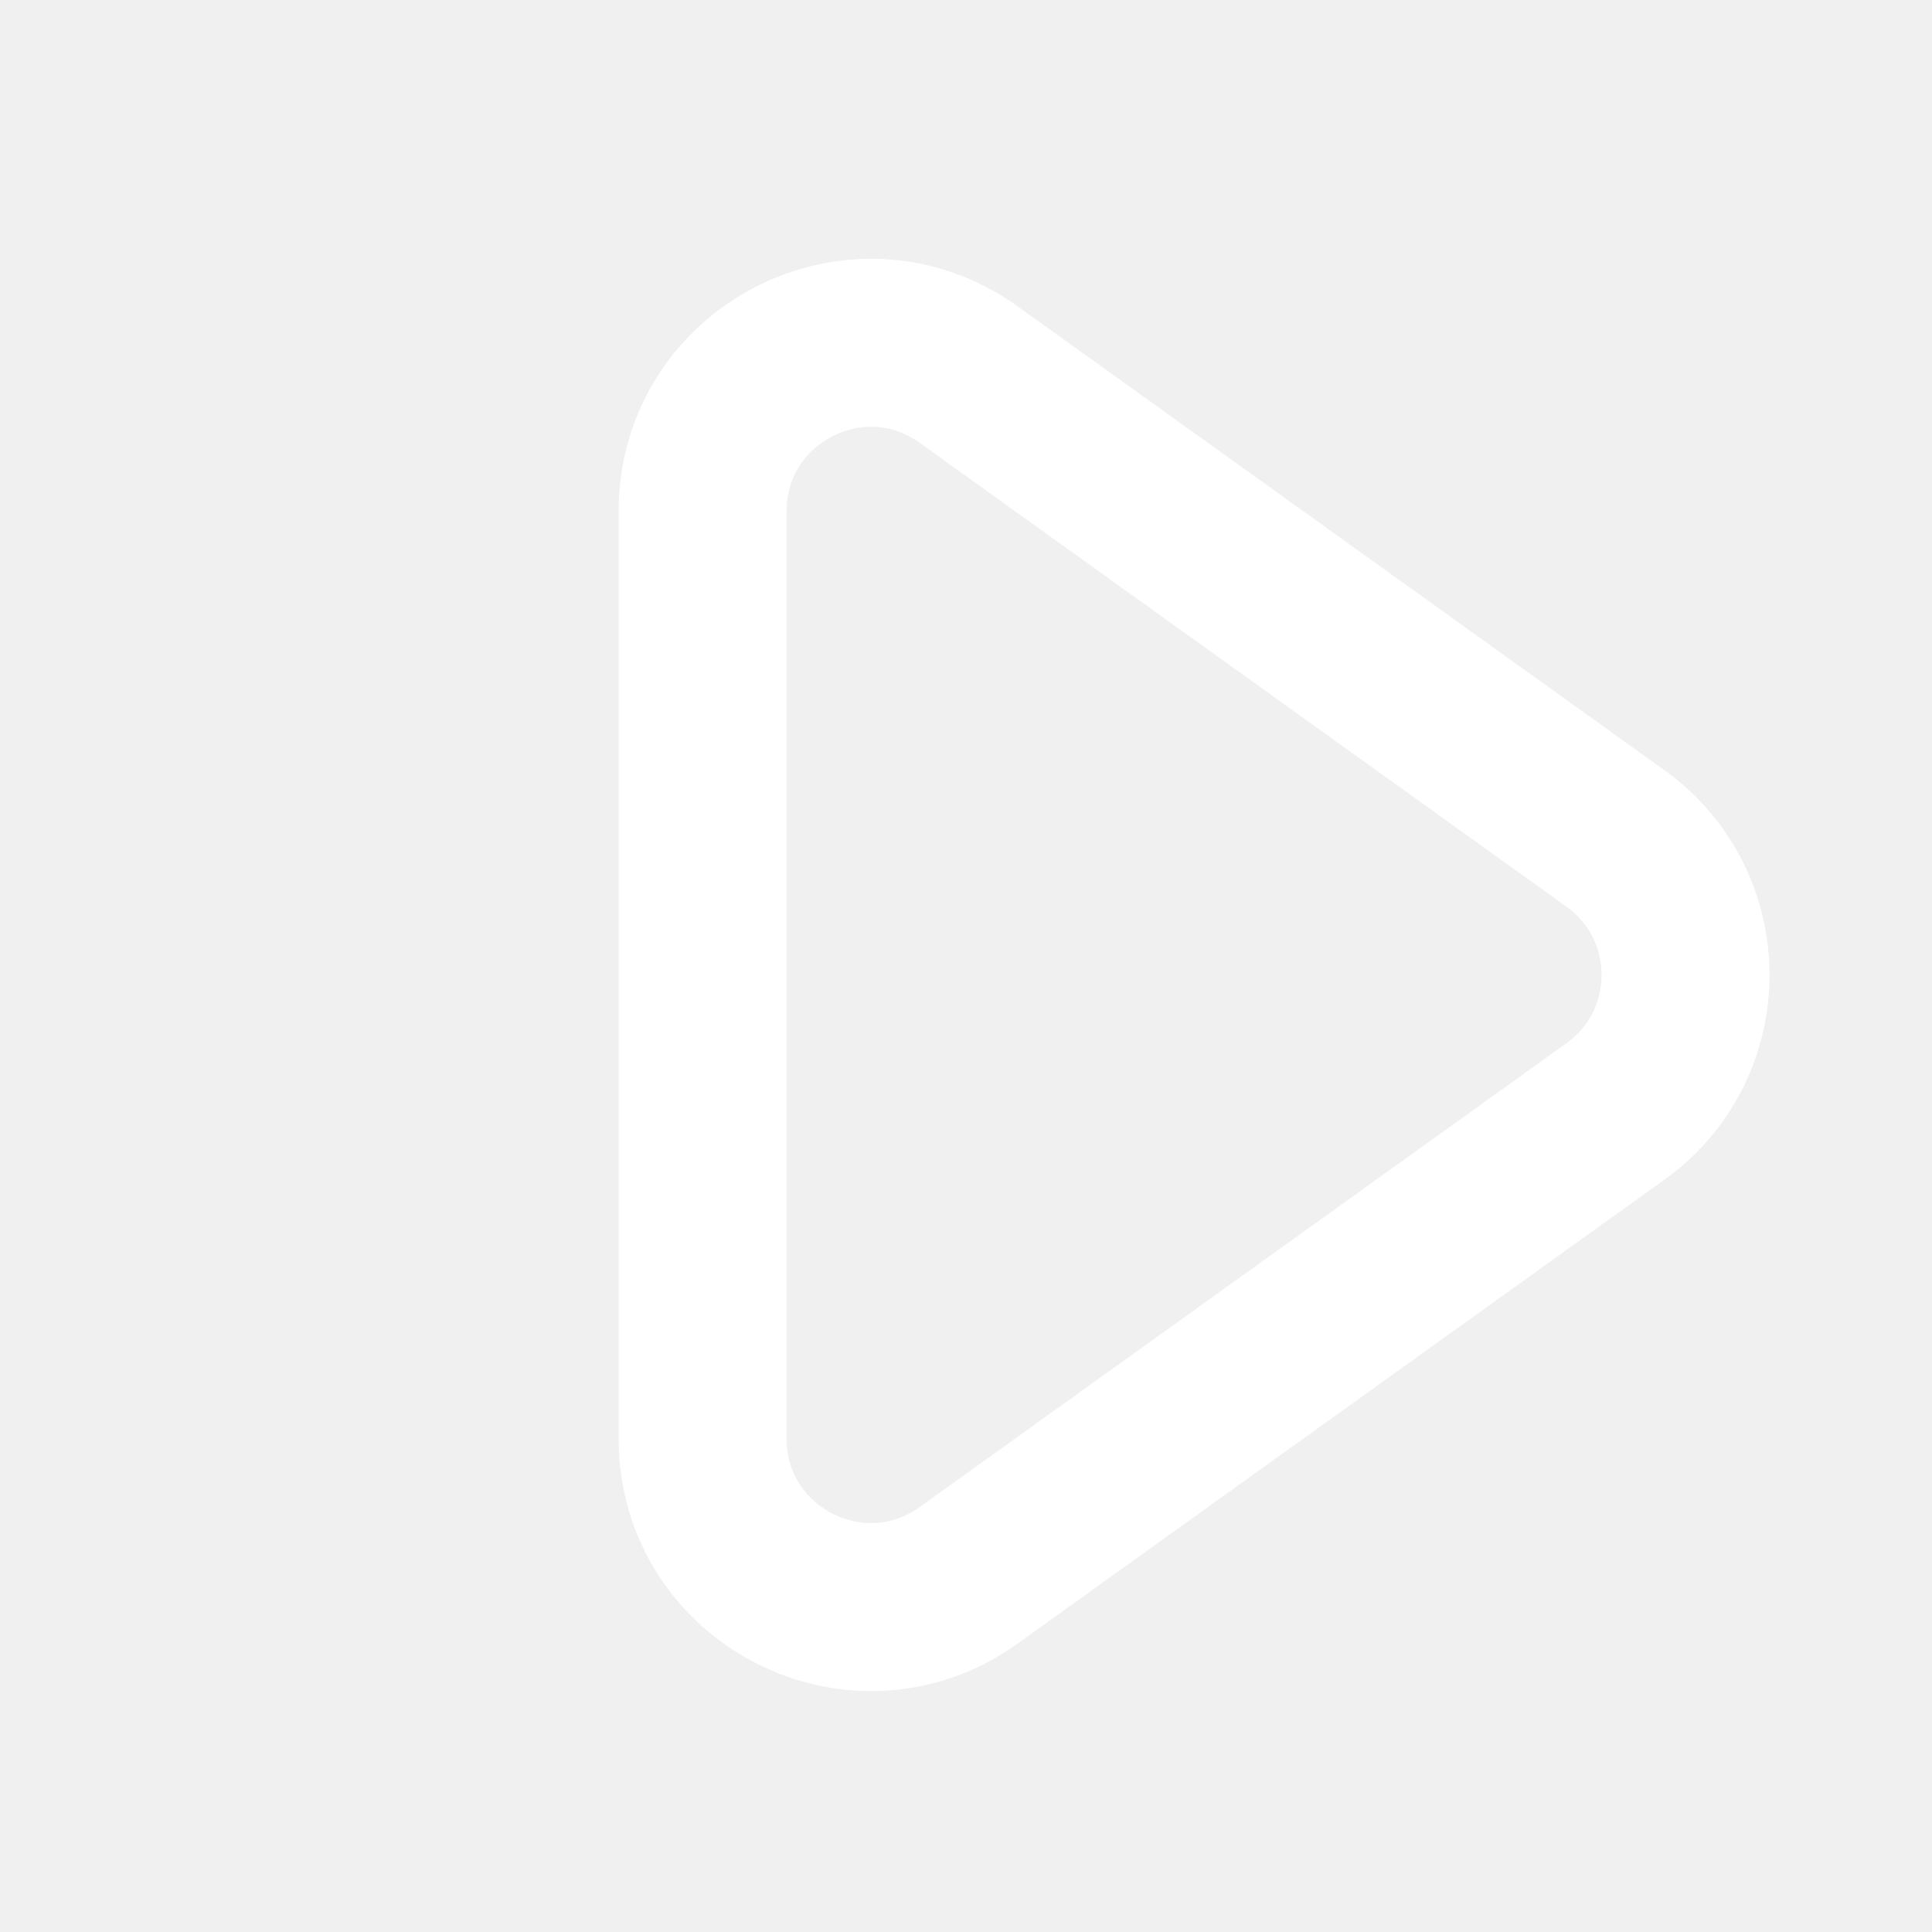
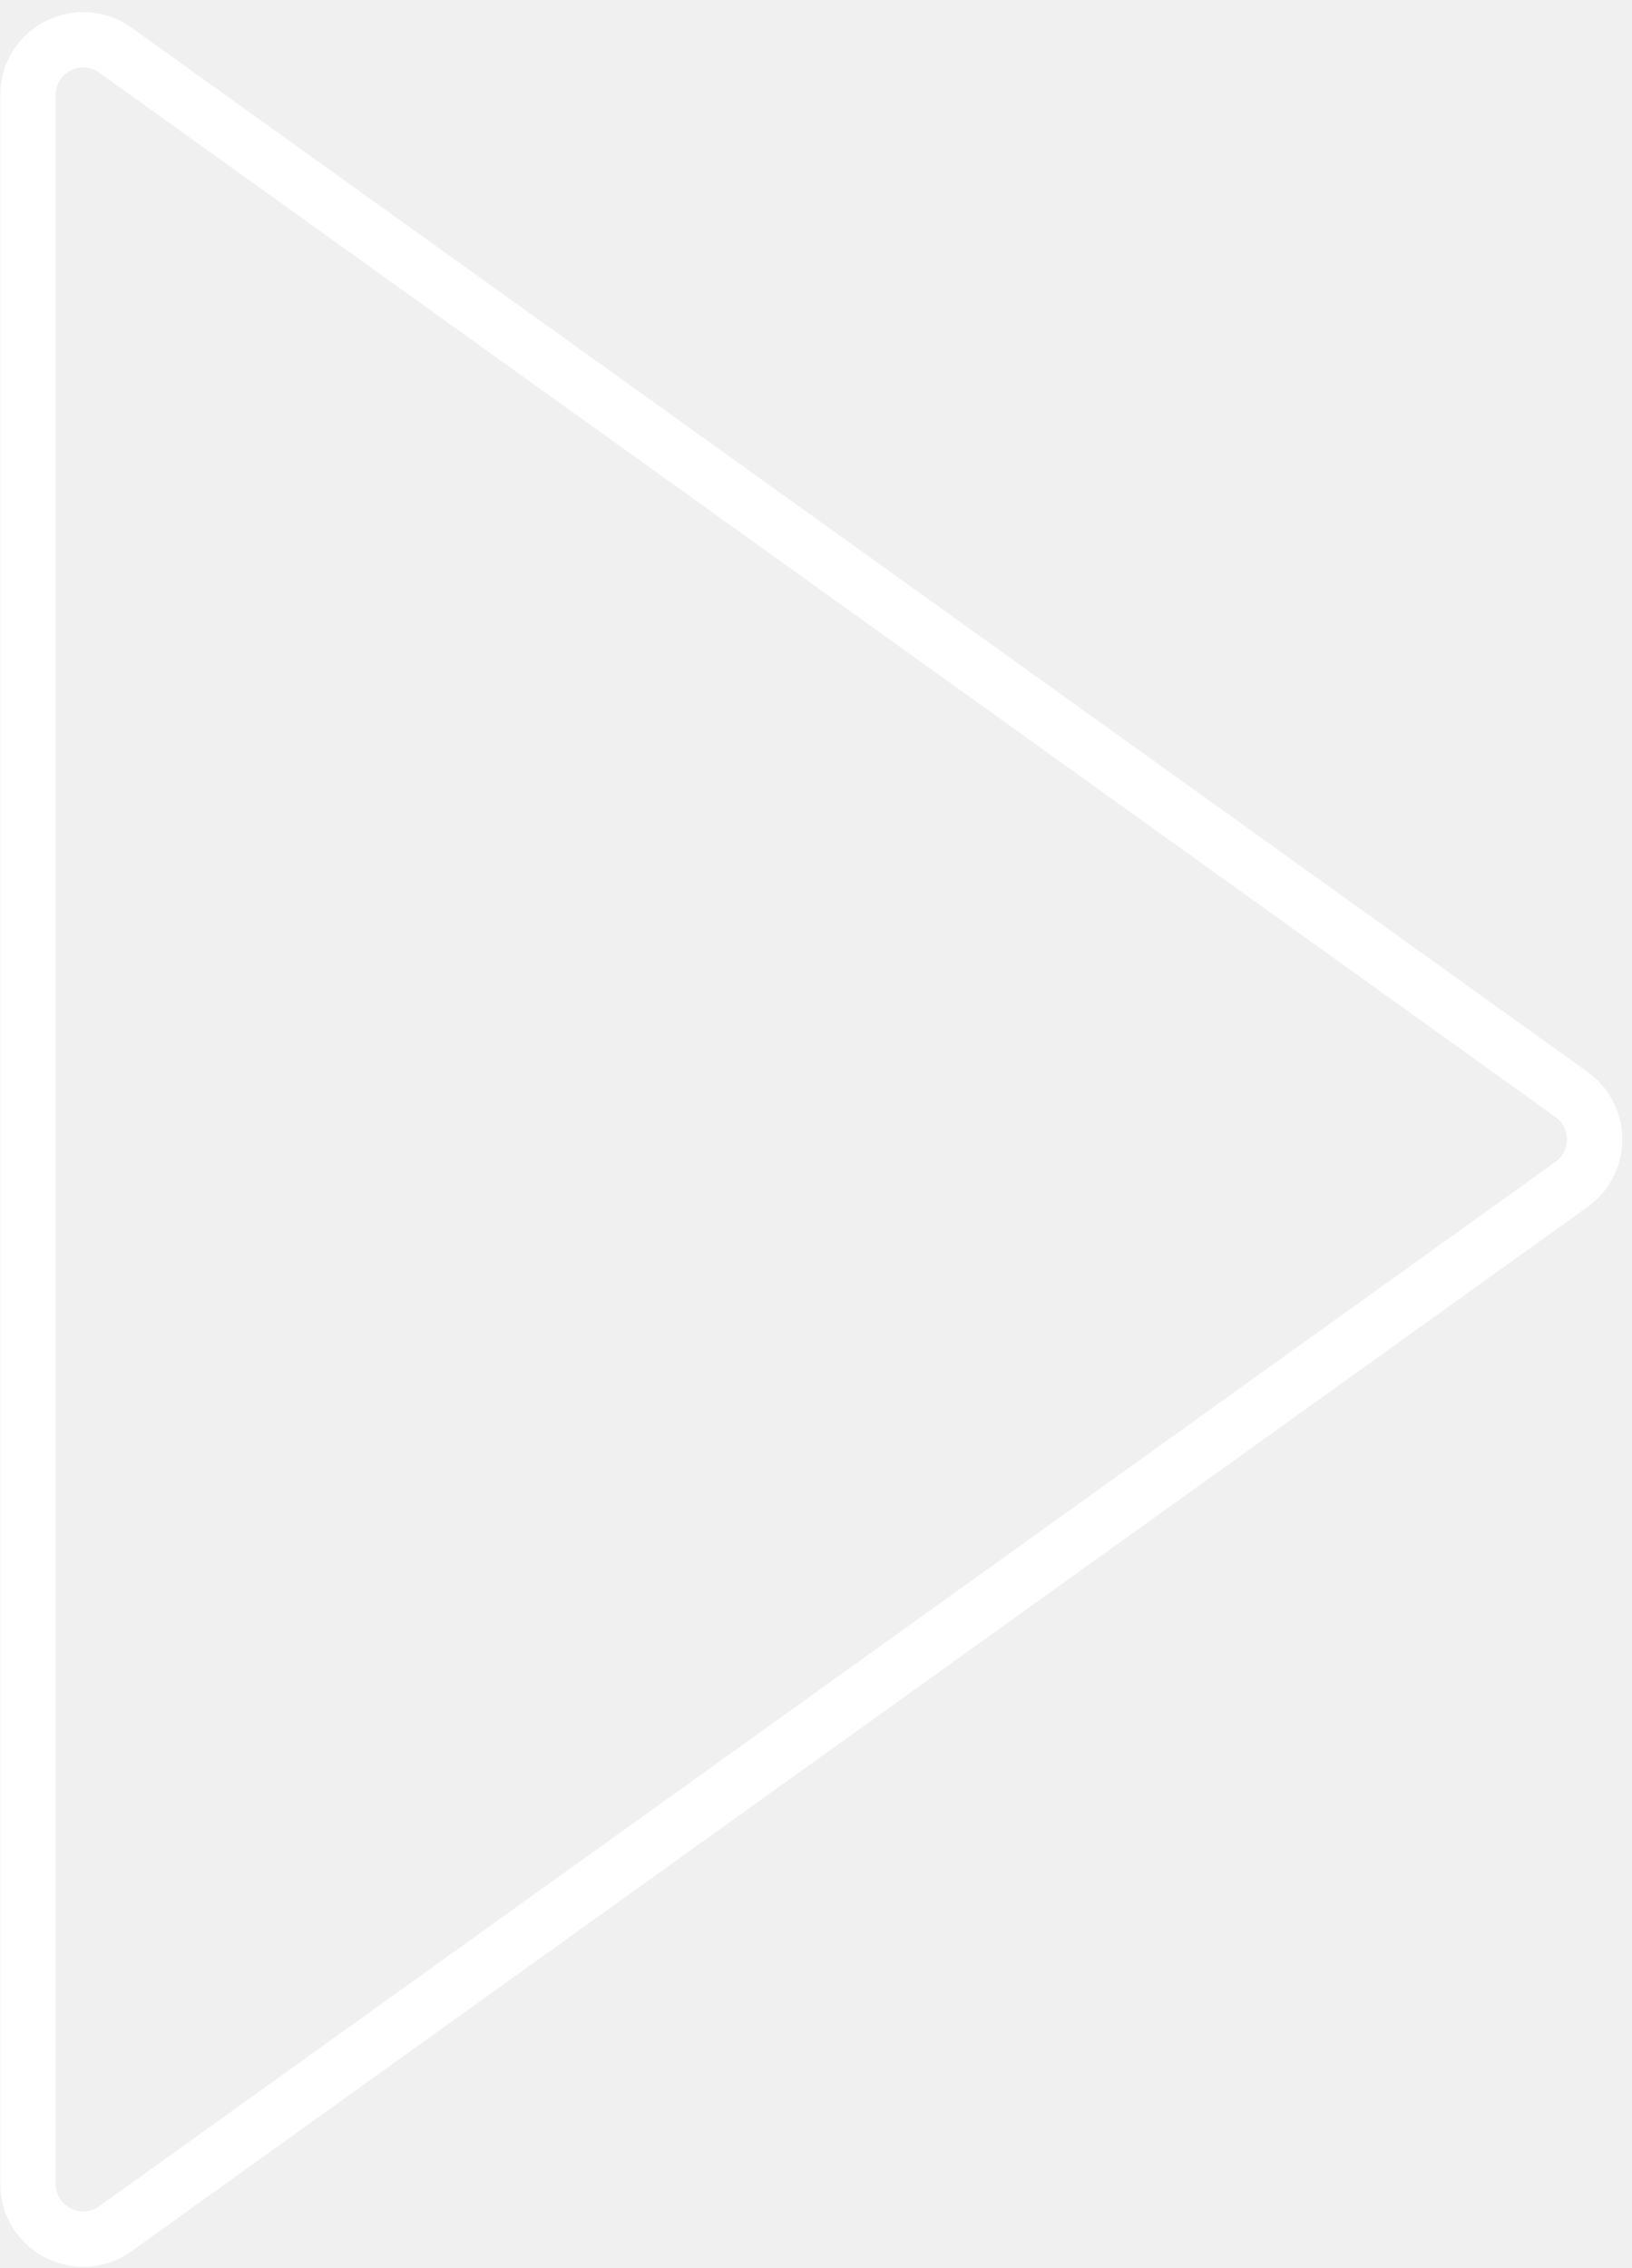
- <svg xmlns="http://www.w3.org/2000/svg" width="23" height="23" viewBox="0 0 23 23" fill="none">
-   <path d="M11.531 4.459L19.231 9.981C20.344 10.779 20.344 12.434 19.231 13.232L11.531 18.754C10.208 19.703 8.365 18.757 8.365 17.129L8.365 6.084C8.365 4.456 10.208 3.51 11.531 4.459Z" stroke="white" stroke-width="2" />
+ <svg xmlns="http://www.w3.org/2000/svg" width="59" height="82" viewBox="0 0 59 82" fill="none">
+   <path d="M4.174 1.816L56.821 39.571C57.934 40.369 57.934 42.024 56.821 42.822L4.174 80.578C2.851 81.527 1.009 80.581 1.009 78.953L1.009 3.441C1.009 1.812 2.851 0.866 4.174 1.816Z" stroke="white" stroke-width="2" />
</svg>
